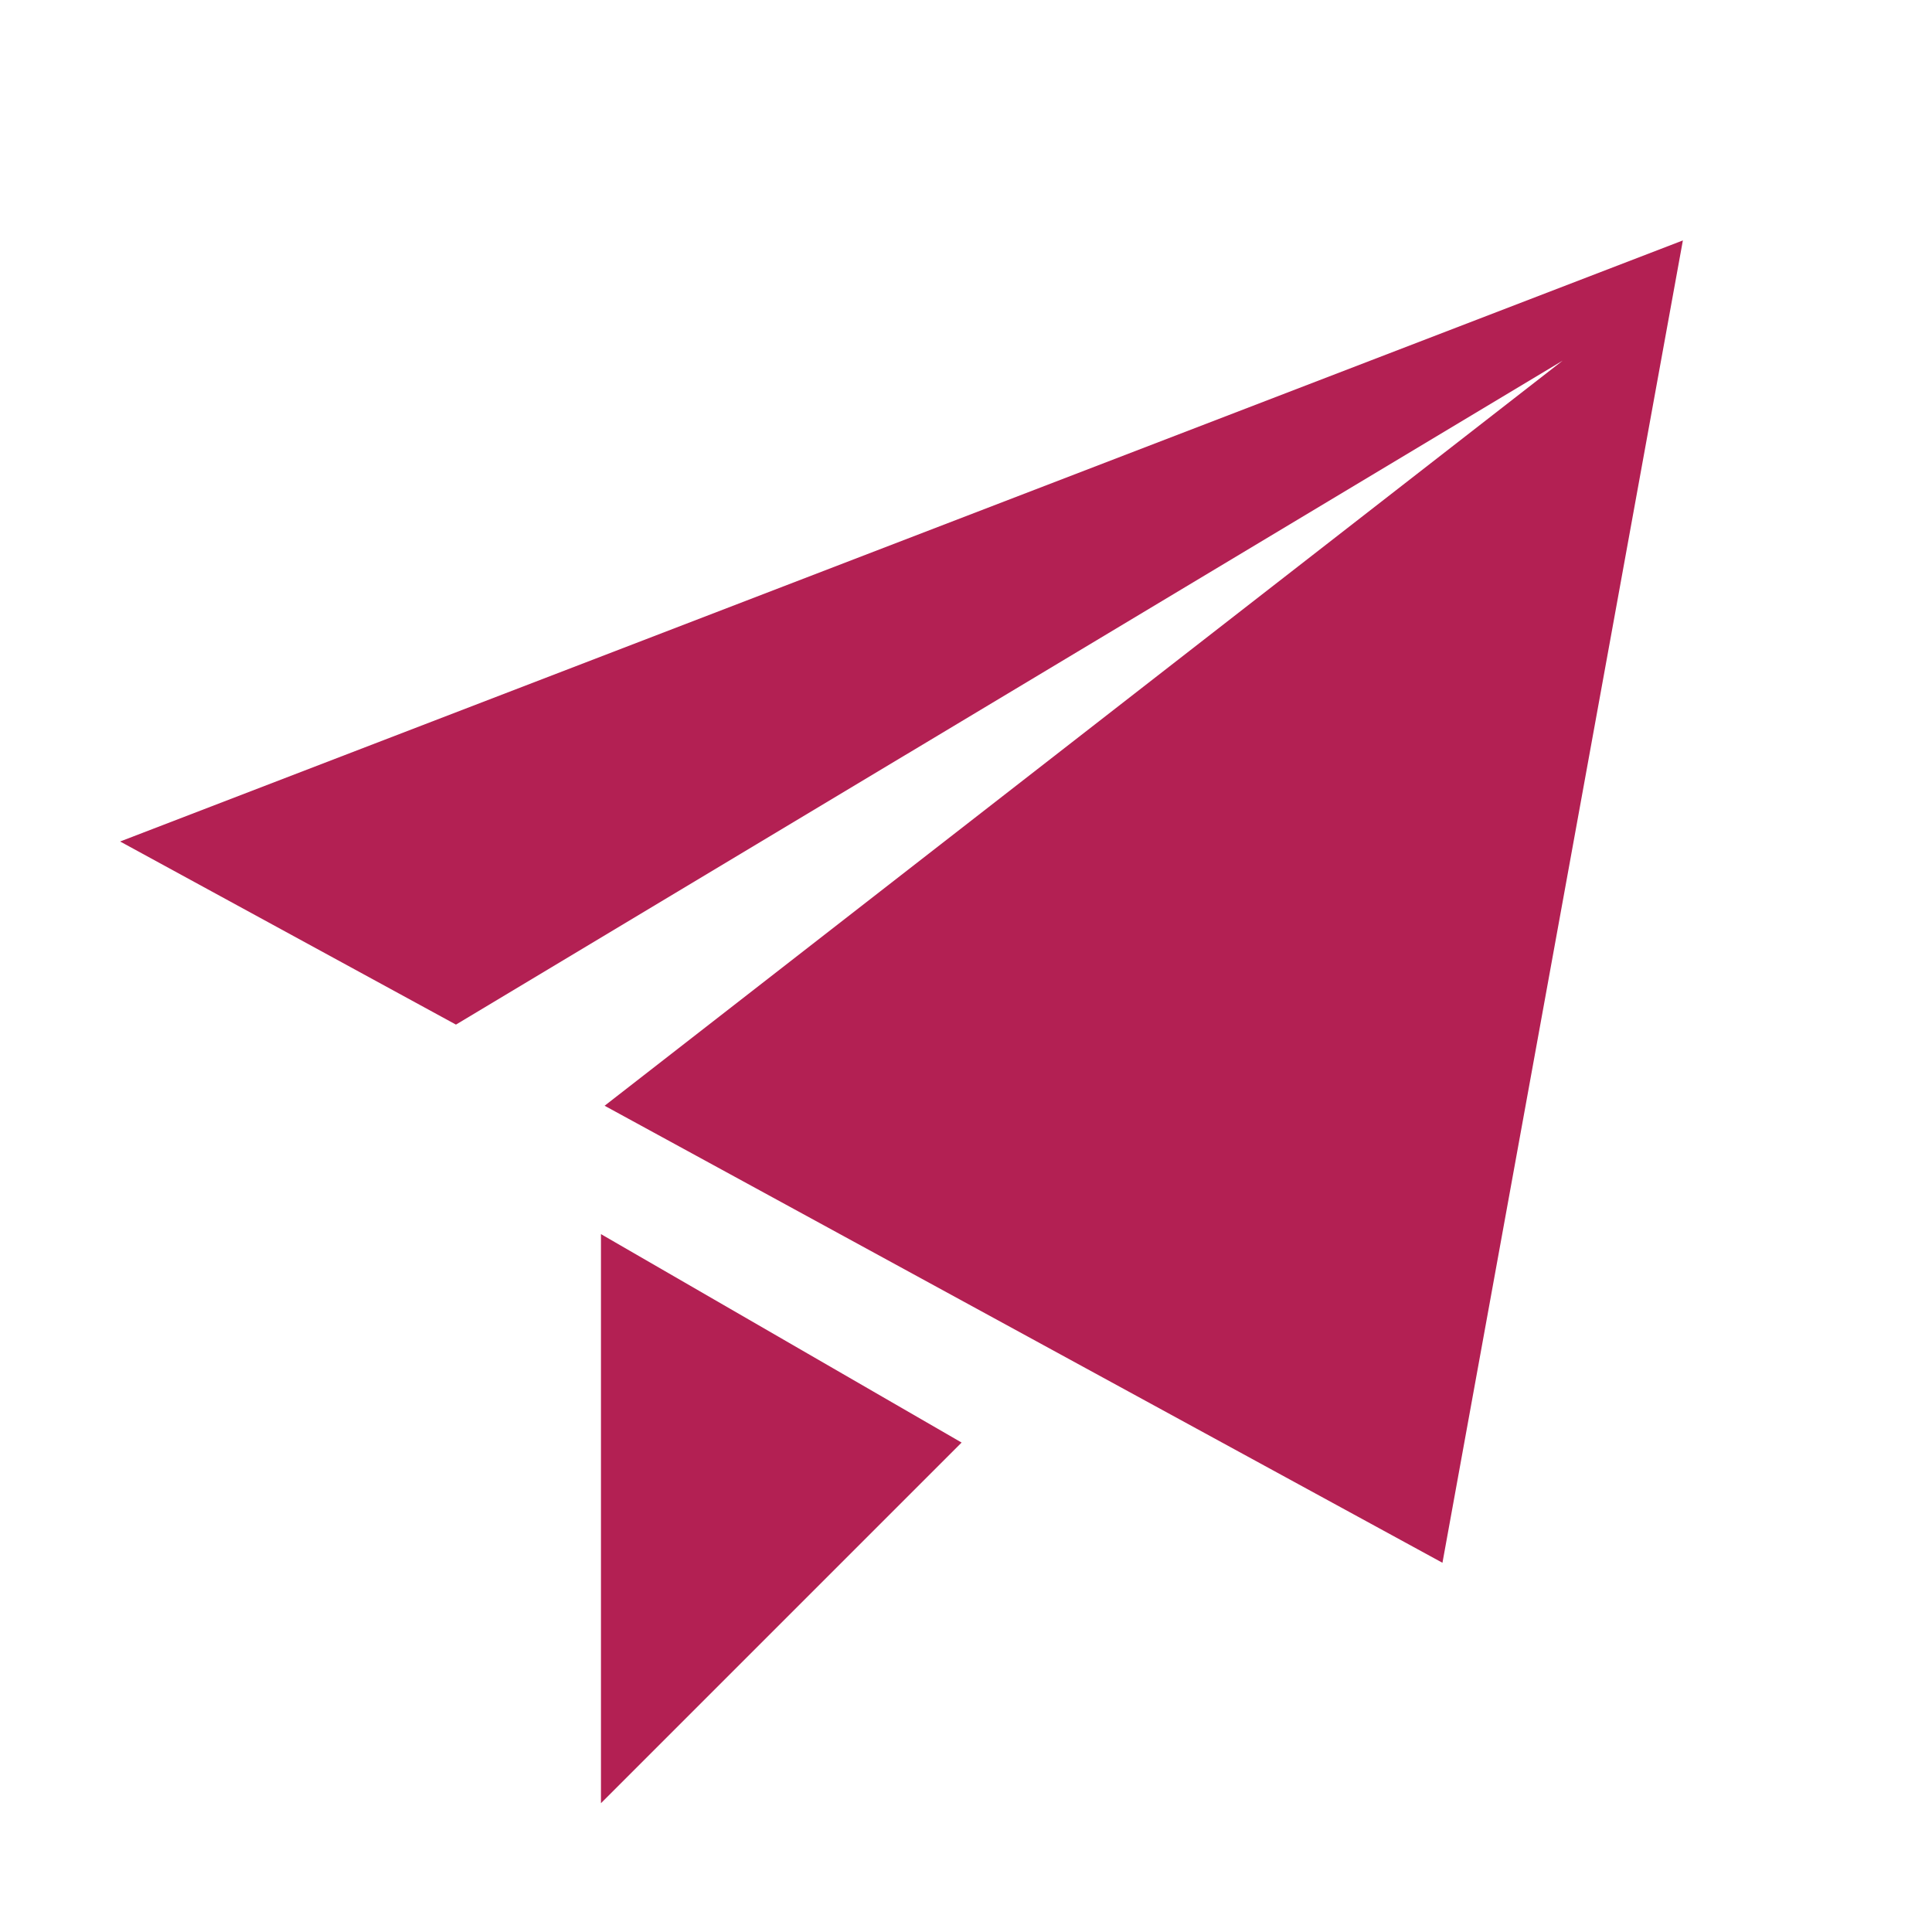
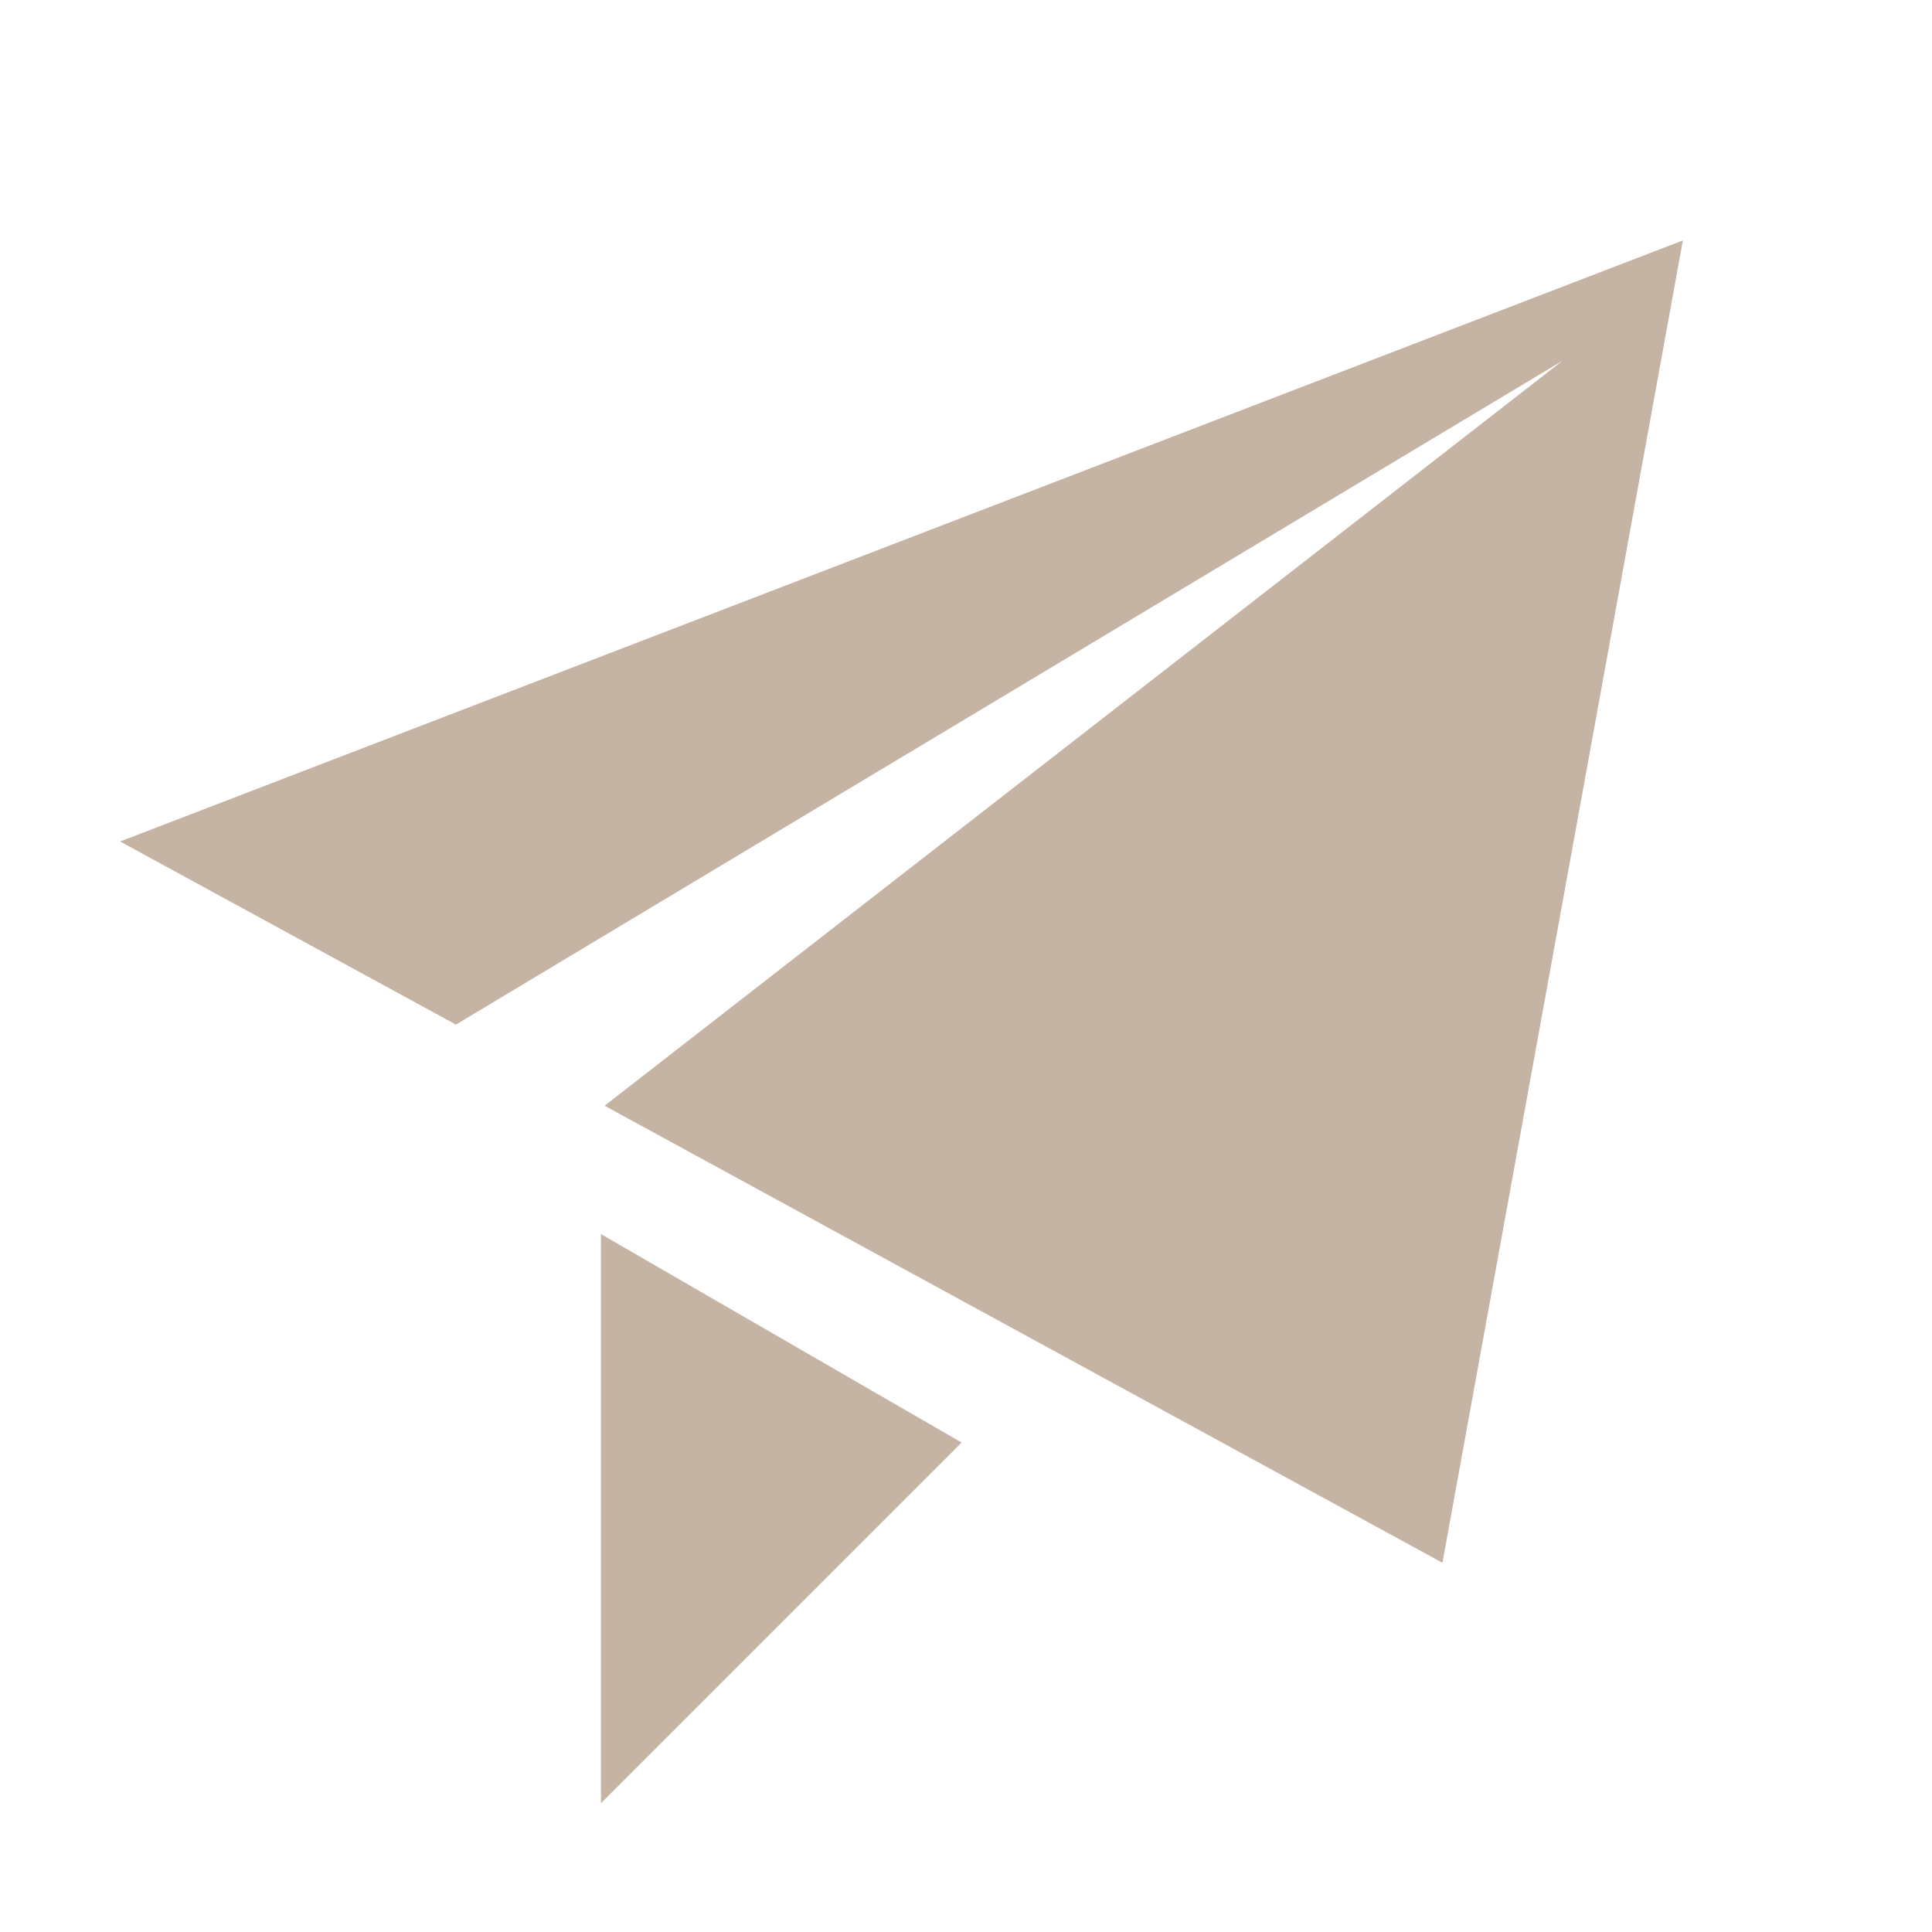
<svg xmlns="http://www.w3.org/2000/svg" width="18" height="18" viewBox="0 0 18 18" fill="none">
-   <path d="M1.119 7.84L15.679 2.24L13.439 14.56L5.633 10.302L14.559 3.36L4.248 9.546L1.119 7.84ZM5.599 16.8V11.498L8.959 13.44L5.599 16.8Z" fill="#B32053" />
+   <path d="M1.119 7.84L15.679 2.24L13.439 14.56L5.633 10.302L14.559 3.36L4.248 9.546L1.119 7.84ZM5.599 16.8V11.498L8.959 13.44L5.599 16.8Z" fill="#C5B4A3" />
</svg>
